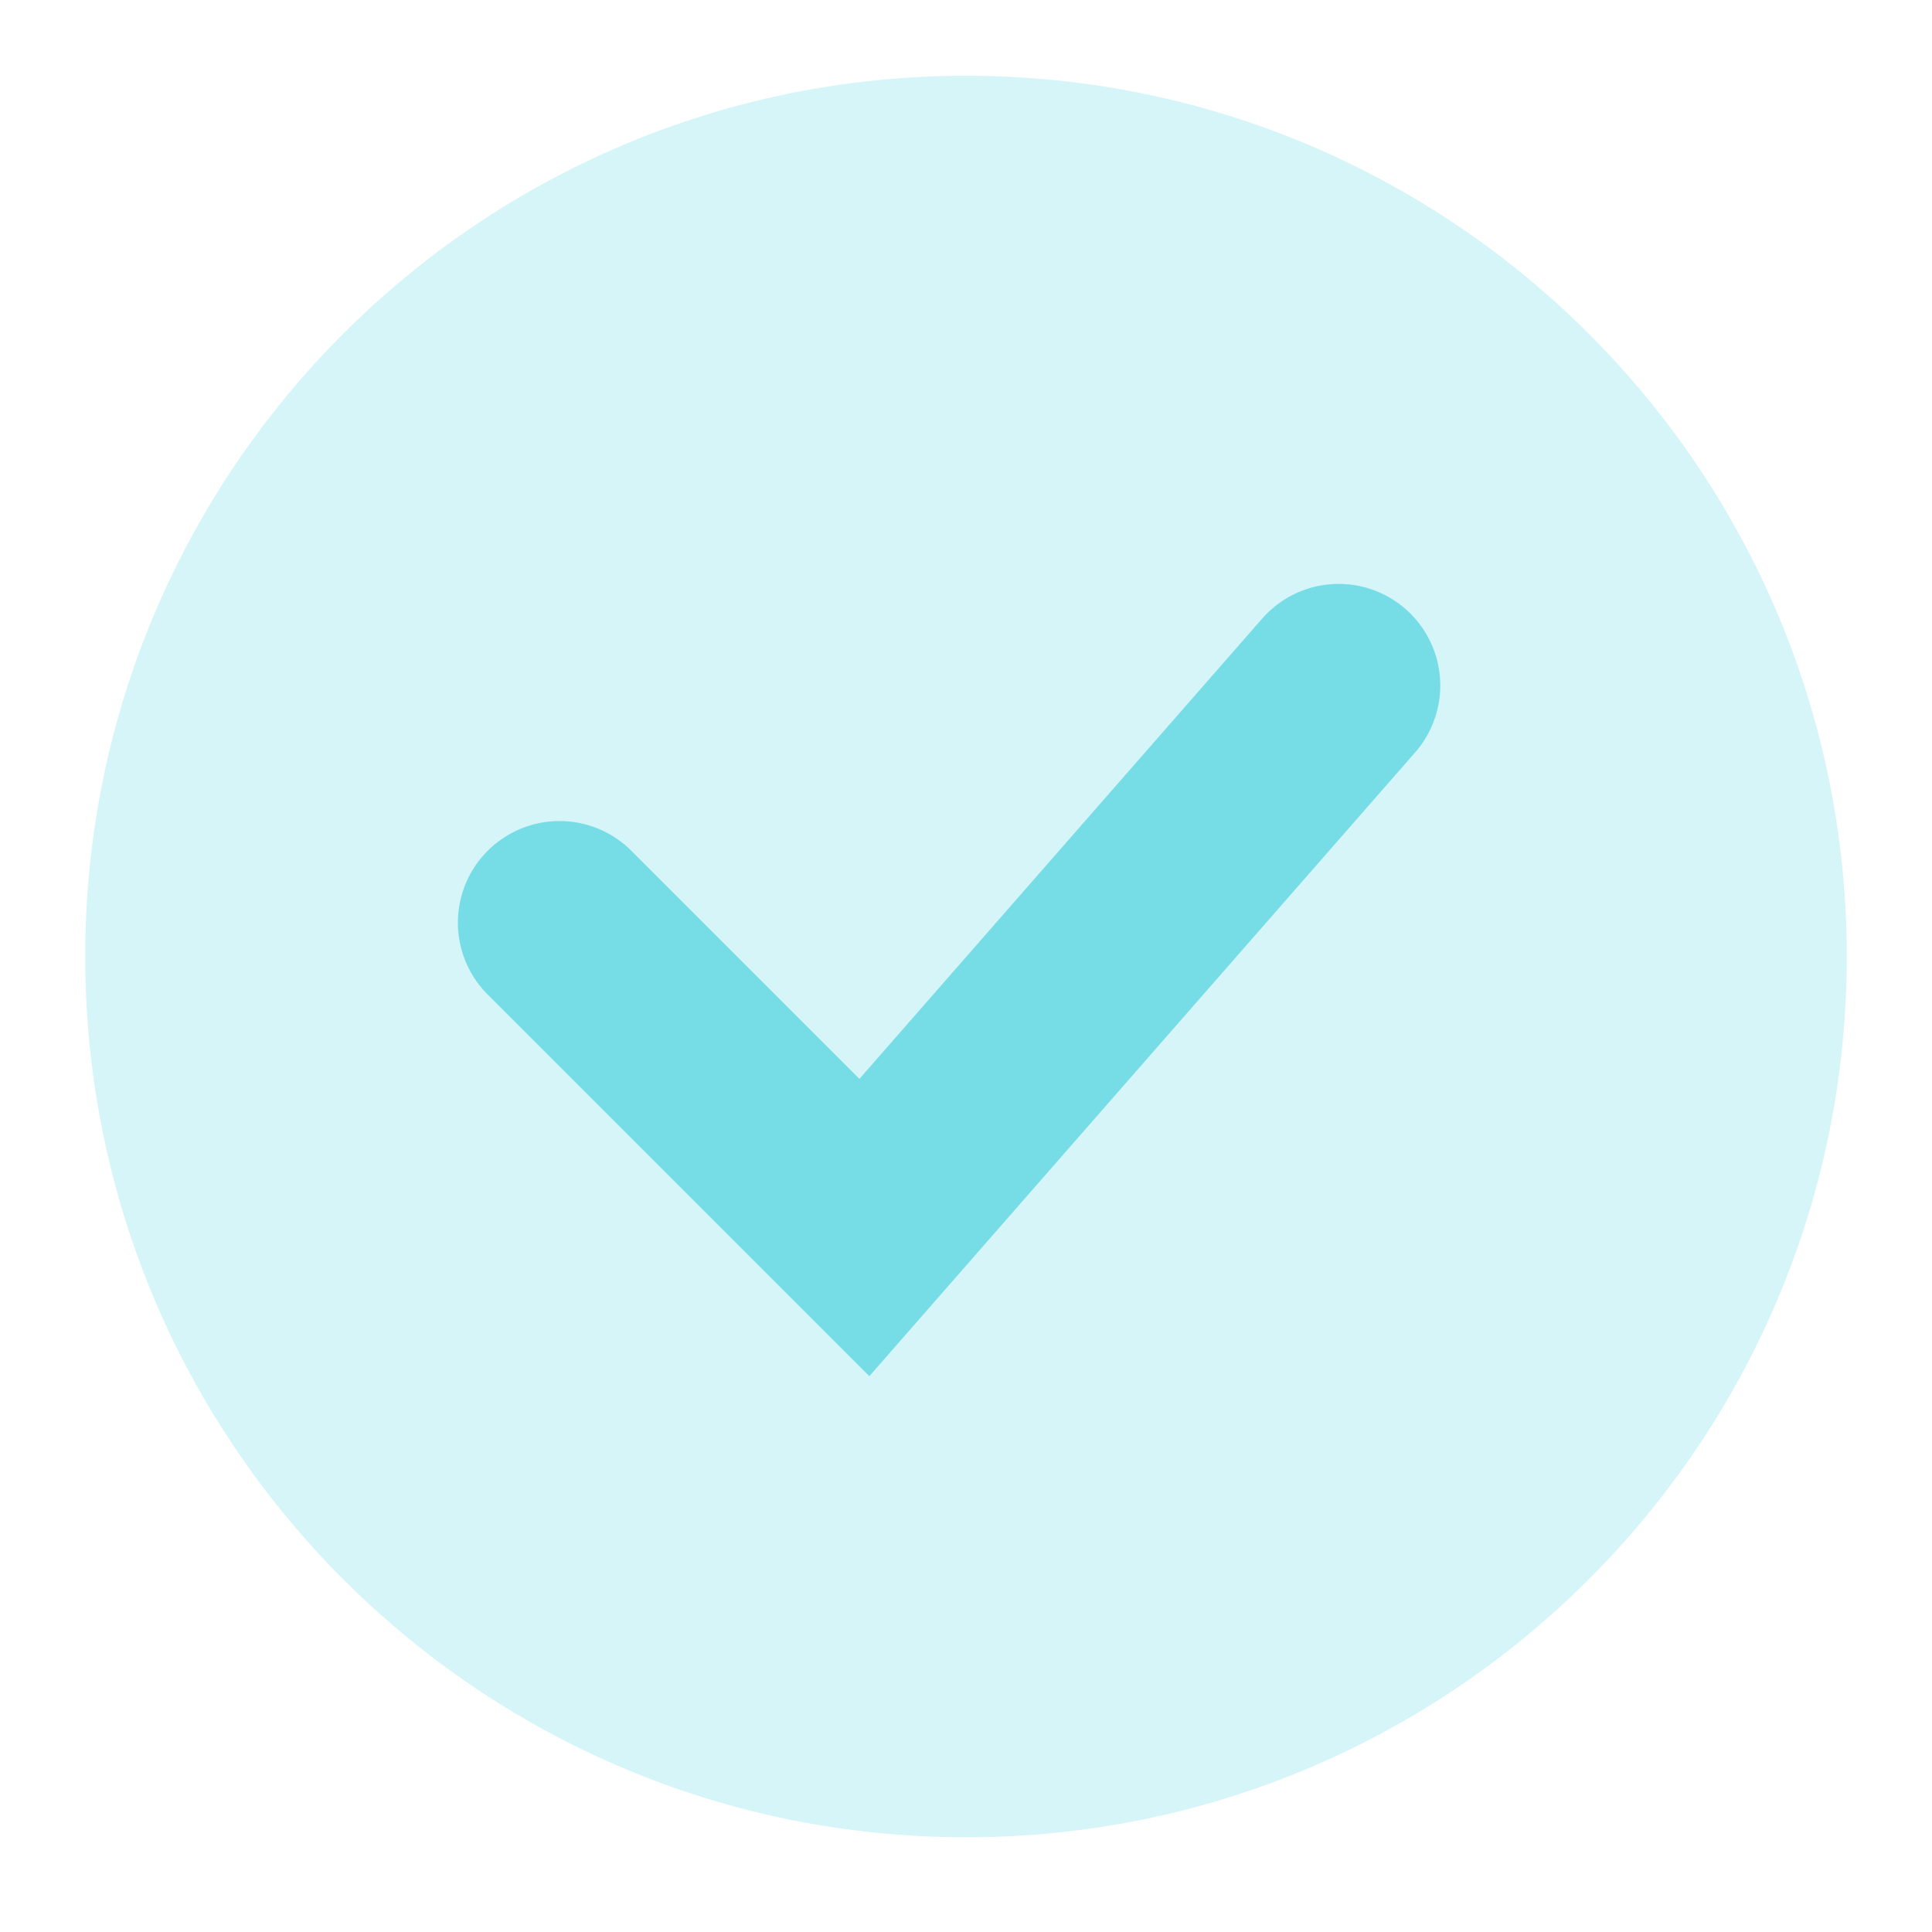
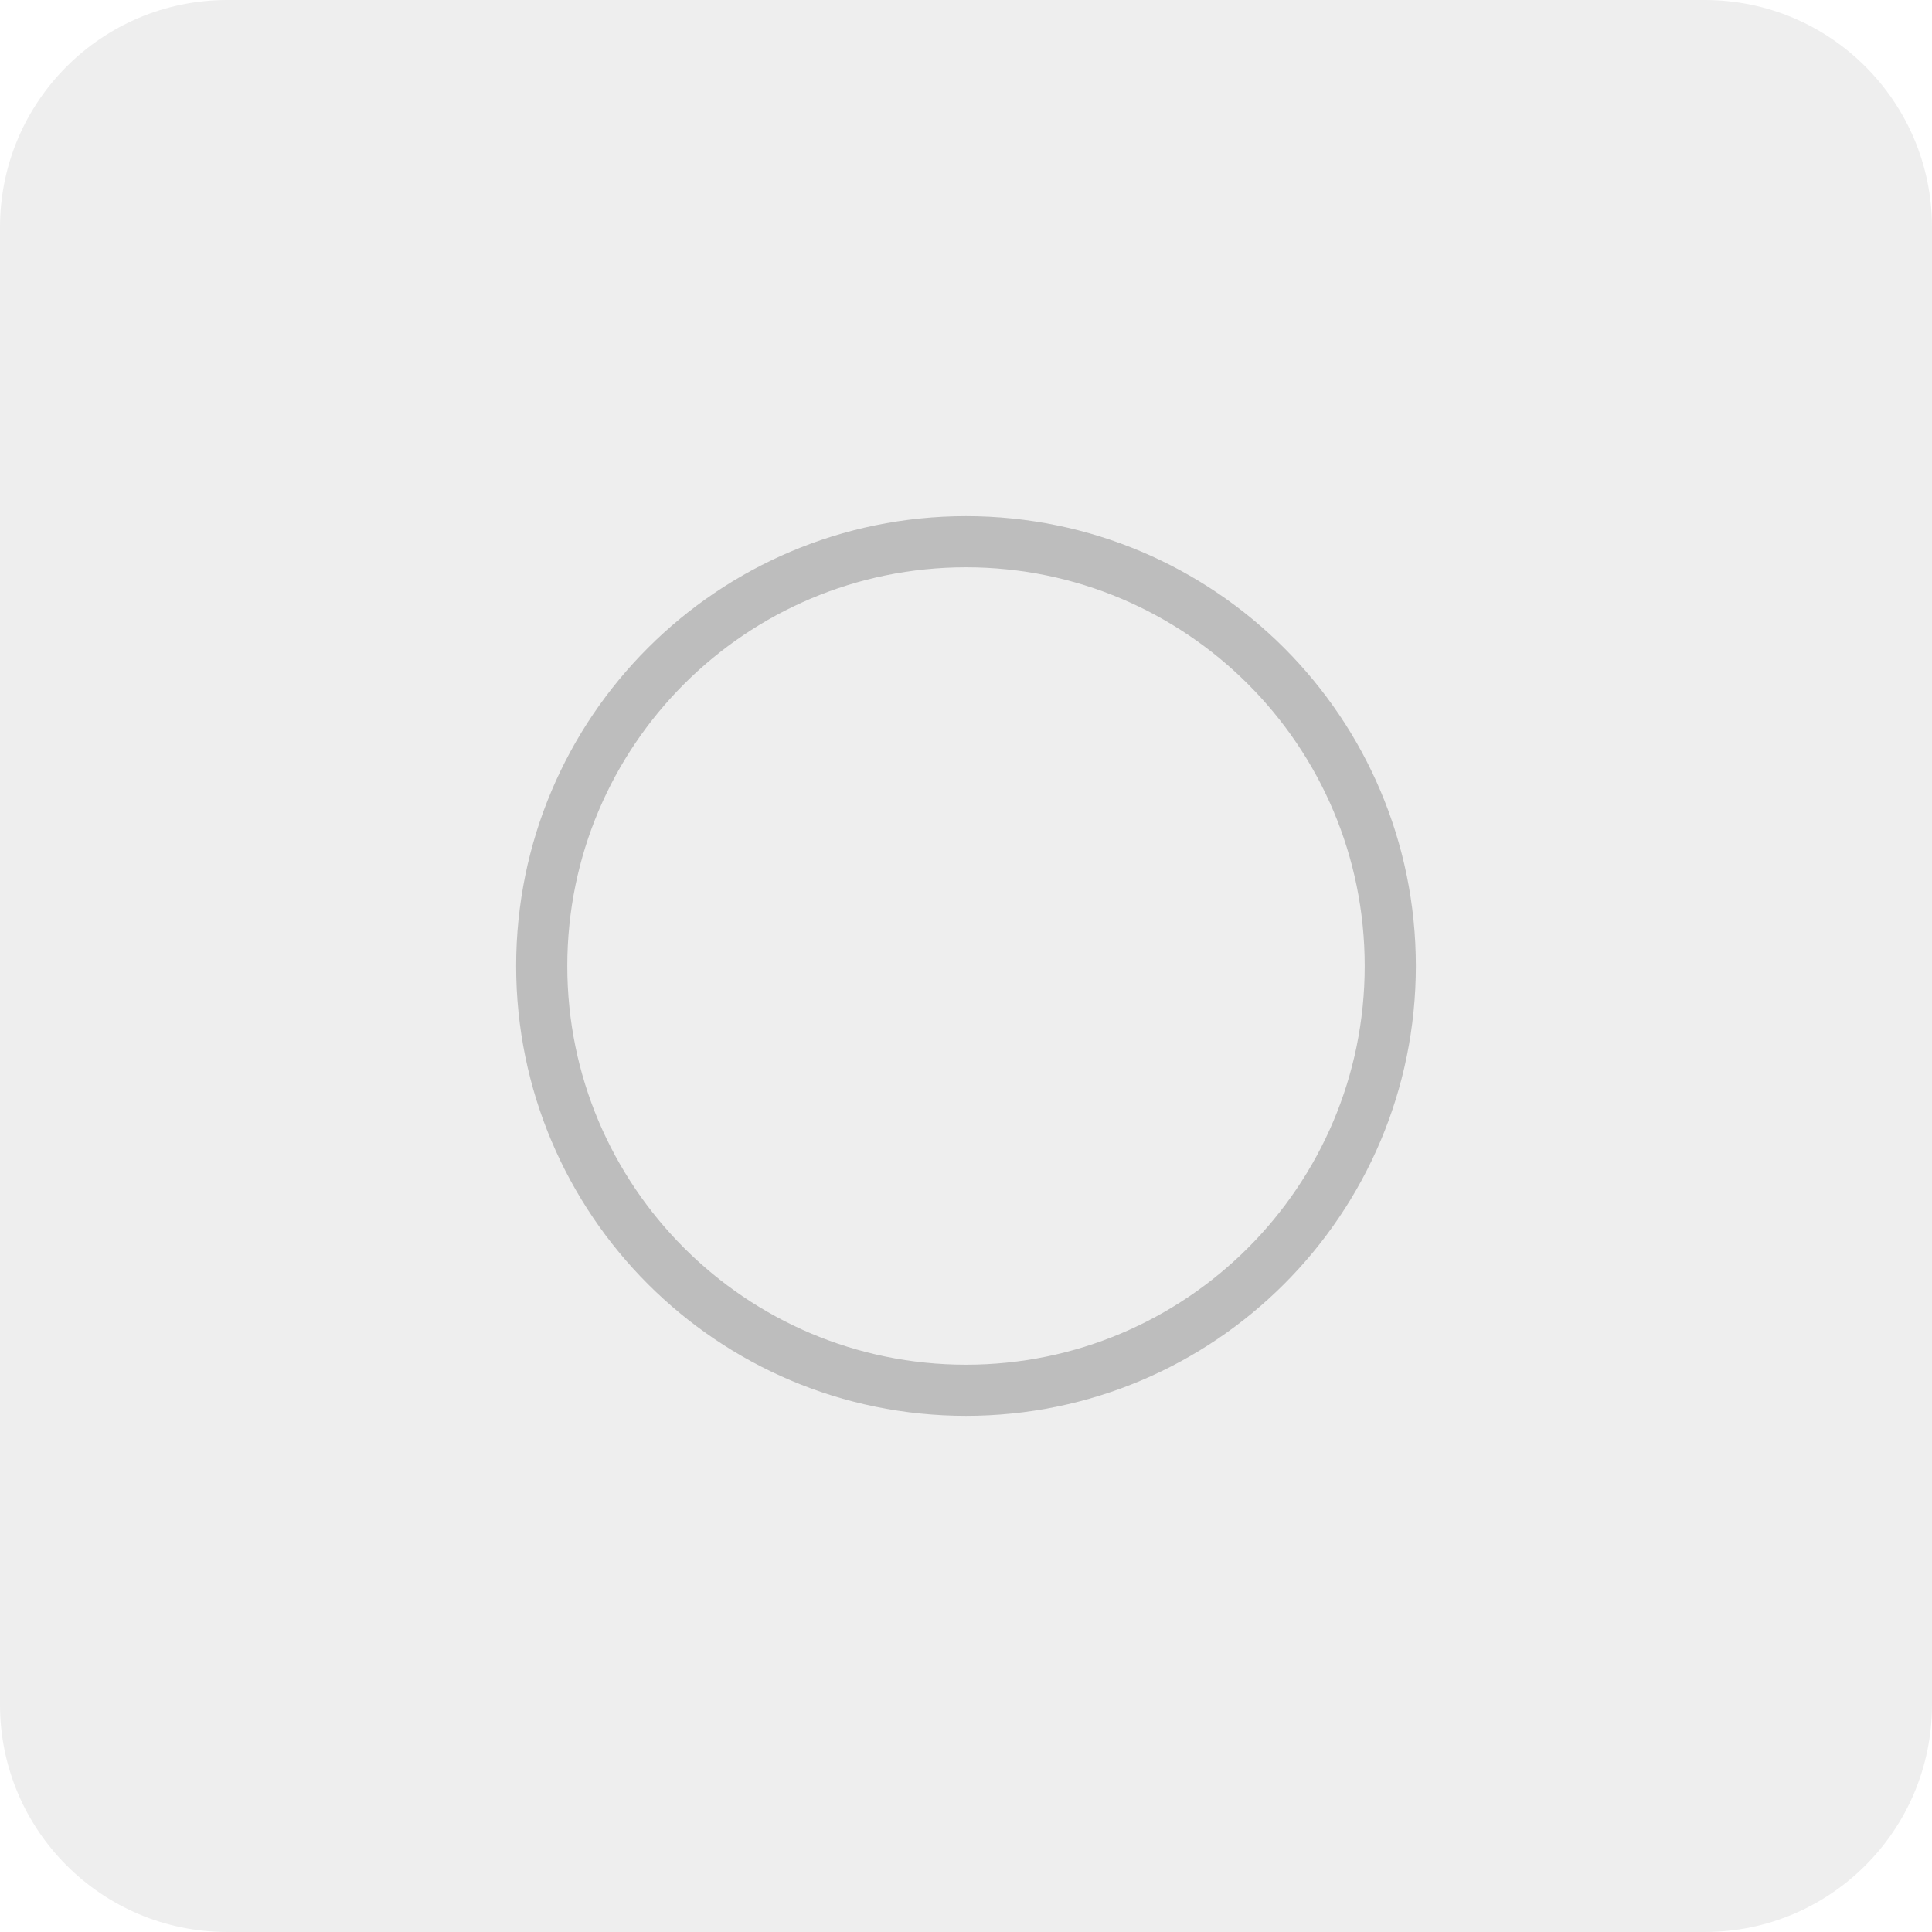
- <svg xmlns="http://www.w3.org/2000/svg" viewBox="150 294 102 102" fill="none">
-   <circle cx="201" cy="344.5" r="46.5" fill="#76DDE6" fill-opacity="0.3" />
-   <path d="M179.539 342.712L195.635 358.808L220.674 330.192" stroke="#76DDE6" stroke-width="10.731" stroke-linecap="round" />
+ <svg xmlns="http://www.w3.org/2000/svg" viewBox="0 0 102 102" fill="none">
+   <rect width="102" height="102" rx="12" fill="#eeeeee" />
+   <circle cx="51" cy="51" r="22.4" stroke="#bdbdbd" stroke-width="2.7" />
</svg>
